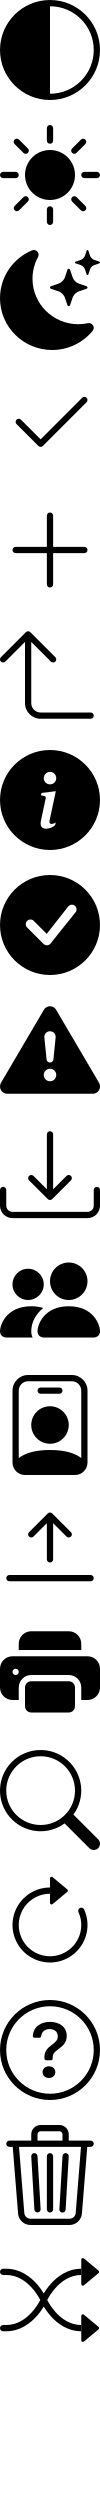
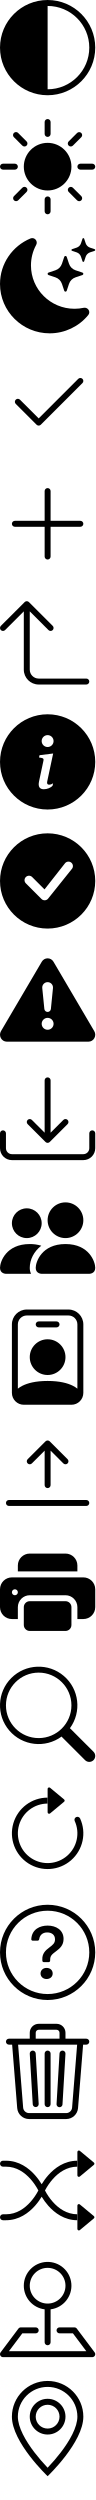
- <svg xmlns="http://www.w3.org/2000/svg" viewBox="0 0 16 400">
+ <svg xmlns="http://www.w3.org/2000/svg" viewBox="0 0 16 420">
  <defs>
    <symbol id="app-icon-circle-half" viewBox="0 0 16 16">
      <path d="M8 15A7 7 0 1 0 8 1zm0 1A8 8 0 1 1 8 0a8 8 0 0 1 0 16" />
    </symbol>
    <symbol id="app-icon-sun-fill" viewBox="0 0 16 16">
      <path d="M8 12a4 4 0 1 0 0-8 4 4 0 0 0 0 8M8 0a.5.5 0 0 1 .5.5v2a.5.5 0 0 1-1 0v-2A.5.5 0 0 1 8 0m0 13a.5.5 0 0 1 .5.5v2a.5.5 0 0 1-1 0v-2A.5.5 0 0 1 8 13m8-5a.5.5 0 0 1-.5.5h-2a.5.5 0 0 1 0-1h2a.5.5 0 0 1 .5.5M3 8a.5.5 0 0 1-.5.5h-2a.5.5 0 0 1 0-1h2A.5.5 0 0 1 3 8m10.657-5.657a.5.5 0 0 1 0 .707l-1.414 1.415a.5.5 0 1 1-.707-.708l1.414-1.414a.5.5 0 0 1 .707 0m-9.193 9.193a.5.5 0 0 1 0 .707L3.05 13.657a.5.5 0 0 1-.707-.707l1.414-1.414a.5.5 0 0 1 .707 0m9.193 2.121a.5.5 0 0 1-.707 0l-1.414-1.414a.5.5 0 0 1 .707-.707l1.414 1.414a.5.5 0 0 1 0 .707M4.464 4.465a.5.5 0 0 1-.707 0L2.343 3.05a.5.5 0 1 1 .707-.707l1.414 1.414a.5.5 0 0 1 0 .708" />
    </symbol>
    <symbol id="app-icon-moon-stars-fill" viewBox="0 0 16 16">
      <path d="M6 .278a.77.77 0 0 1 .08.858 7.2 7.2 0 0 0-.878 3.46c0 4.021 3.278 7.277 7.318 7.277q.792-.001 1.533-.16a.79.79 0 0 1 .81.316.73.73 0 0 1-.031.893A8.35 8.35 0 0 1 8.344 16C3.734 16 0 12.286 0 7.71 0 4.266 2.114 1.312 5.124.06A.75.75 0 0 1 6 .278" />
      <path d="M10.794 3.148a.217.217 0 0 1 .412 0l.387 1.162c.173.518.579.924 1.097 1.097l1.162.387a.217.217 0 0 1 0 .412l-1.162.387a1.73 1.73 0 0 0-1.097 1.097l-.387 1.162a.217.217 0 0 1-.412 0l-.387-1.162A1.73 1.73 0 0 0 9.31 6.593l-1.162-.387a.217.217 0 0 1 0-.412l1.162-.387a1.73 1.73 0 0 0 1.097-1.097zM13.863.099a.145.145 0 0 1 .274 0l.258.774c.115.346.386.617.732.732l.774.258a.145.145 0 0 1 0 .274l-.774.258a1.16 1.16 0 0 0-.732.732l-.258.774a.145.145 0 0 1-.274 0l-.258-.774a1.16 1.16 0 0 0-.732-.732l-.774-.258a.145.145 0 0 1 0-.274l.774-.258c.346-.115.617-.386.732-.732z" />
    </symbol>
    <symbol id="app-icon-check2" viewBox="0 0 16 16">
      <path d="M13.854 3.646a.5.5 0 0 1 0 .708l-7 7a.5.5 0 0 1-.708 0l-3.5-3.5a.5.5 0 1 1 .708-.708L6.5 10.293l6.646-6.647a.5.5 0 0 1 .708 0" />
    </symbol>
    <symbol id="app-icon-plus-lg" viewBox="0 0 16 16">
      <path fill-rule="evenodd" d="M8 2a.5.5 0 0 1 .5.5v5h5a.5.5 0 0 1 0 1h-5v5a.5.5 0 0 1-1 0v-5h-5a.5.5 0 0 1 0-1h5v-5A.5.5 0 0 1 8 2" />
    </symbol>
    <symbol id="app-icon-arrow-90deg-up" viewBox="0 0 16 16">
      <path fill-rule="evenodd" d="M4.854 1.146a.5.5 0 0 0-.708 0l-4 4a.5.5 0 1 0 .708.708L4 2.707V12.5A2.5 2.5 0 0 0 6.5 15h8a.5.5 0 0 0 0-1h-8A1.5 1.5 0 0 1 5 12.5V2.707l3.146 3.147a.5.5 0 1 0 .708-.708z" />
    </symbol>
    <symbol id="app-icon-info-circle-fill" viewBox="0 0 16 16">
      <path d="M8 16A8 8 0 1 0 8 0a8 8 0 0 0 0 16m.93-9.412-1 4.705c-.07.34.029.533.304.533.194 0 .487-.07.686-.246l-.088.416c-.287.346-.92.598-1.465.598-.703 0-1.002-.422-.808-1.319l.738-3.468c.064-.293.006-.399-.287-.47l-.451-.081.082-.381 2.29-.287zM8 5.5a1 1 0 1 1 0-2 1 1 0 0 1 0 2" />
    </symbol>
    <symbol id="app-icon-check-circle-fill" viewBox="0 0 16 16">
      <path d="M16 8A8 8 0 1 1 0 8a8 8 0 0 1 16 0m-3.97-3.03a.75.75 0 0 0-1.08.022L7.477 9.417 5.384 7.323a.75.75 0 0 0-1.06 1.06L6.97 11.03a.75.75 0 0 0 1.079-.02l3.992-4.99a.75.75 0 0 0-.01-1.05z" />
    </symbol>
    <symbol id="app-icon-exclamation-triangle-fill" viewBox="0 0 16 16">
      <path d="M8.982 1.566a1.13 1.13 0 0 0-1.96 0L.165 13.233c-.457.778.091 1.767.98 1.767h13.713c.889 0 1.438-.99.98-1.767zM8 5c.535 0 .954.462.9.995l-.35 3.507a.552.552 0 0 1-1.1 0L7.1 5.995A.905.905 0 0 1 8 5m.002 6a1 1 0 1 1 0 2 1 1 0 0 1 0-2" />
    </symbol>
    <symbol id="app-icon-download" viewBox="0 0 16 16">
      <path d="M.5 9.9a.5.5 0 0 1 .5.5v2.5a1 1 0 0 0 1 1h12a1 1 0 0 0 1-1v-2.5a.5.5 0 0 1 1 0v2.5a2 2 0 0 1-2 2H2a2 2 0 0 1-2-2v-2.5a.5.5 0 0 1 .5-.5" />
      <path d="M7.646 11.854a.5.5 0 0 0 .708 0l3-3a.5.5 0 0 0-.708-.708L8.5 10.293V1.5a.5.5 0 0 0-1 0v8.793L5.354 8.146a.5.5 0 1 0-.708.708z" />
    </symbol>
    <symbol id="app-icon-people-fill" viewBox="0 0 16 16">
      <path d="M7 14s-1 0-1-1 1-4 5-4 5 3 5 4-1 1-1 1zm4-6a3 3 0 1 0 0-6 3 3 0 0 0 0 6m-5.784 6A2.24 2.24 0 0 1 5 13c0-1.355.68-2.75 1.936-3.72A6.3 6.3 0 0 0 5 9c-4 0-5 3-5 4s1 1 1 1zM4.5 8a2.5 2.5 0 1 0 0-5 2.5 2.5 0 0 0 0 5" />
    </symbol>
    <symbol id="app-icon-person-badge" viewBox="0 0 16 16">
      <path d="M6.5 2a.5.5 0 0 0 0 1h3a.5.5 0 0 0 0-1zM11 8a3 3 0 1 1-6 0 3 3 0 0 1 6 0" />
      <path d="M4.5 0A2.5 2.5 0 0 0 2 2.5V14a2 2 0 0 0 2 2h8a2 2 0 0 0 2-2V2.5A2.5 2.5 0 0 0 11.5 0zM3 2.5A1.5 1.5 0 0 1 4.5 1h7A1.5 1.5 0 0 1 13 2.5v10.795a4.2 4.2 0 0 0-.776-.492C11.392 12.387 10.063 12 8 12s-3.392.387-4.224.803a4.2 4.2 0 0 0-.776.492z" />
    </symbol>
    <symbol id="app-icon-arrow-bar-up" viewBox="0 0 16 16">
      <path fill-rule="evenodd" d="M8 10a.5.5 0 0 0 .5-.5V3.707l2.146 2.147a.5.5 0 0 0 .708-.708l-3-3a.5.5 0 0 0-.708 0l-3 3a.5.5 0 1 0 .708.708L7.5 3.707V9.5a.5.5 0 0 0 .5.5m-7 2.5a.5.5 0 0 1 .5-.5h13a.5.5 0 0 1 0 1h-13a.5.5 0 0 1-.5-.5" />
    </symbol>
    <symbol id="app-icon-printer-fill" viewBox="0 0 16 16">
      <path d="M5 1a2 2 0 0 0-2 2v1h10V3a2 2 0 0 0-2-2zm6 8H5a1 1 0 0 0-1 1v3a1 1 0 0 0 1 1h6a1 1 0 0 0 1-1v-3a1 1 0 0 0-1-1" />
      <path d="M0 7a2 2 0 0 1 2-2h12a2 2 0 0 1 2 2v3a2 2 0 0 1-2 2h-1v-2a2 2 0 0 0-2-2H5a2 2 0 0 0-2 2v2H2a2 2 0 0 1-2-2zm2.5 1a.5.5 0 1 0 0-1 .5.5 0 0 0 0 1" />
    </symbol>
    <symbol id="app-icon-search" viewBox="0 0 16 16">
      <path d="M11.742 10.344a6.5 6.5 0 1 0-1.397 1.398h-.001q.044.06.098.115l3.85 3.85a1 1 0 0 0 1.415-1.414l-3.85-3.85a1 1 0 0 0-.115-.1zM12 6.5a5.5 5.5 0 1 1-11 0 5.5 5.5 0 0 1 11 0" />
    </symbol>
    <symbol id="app-icon-arrow-clockwise" viewBox="0 0 16 16">
      <path fill-rule="evenodd" d="M8 3a5 5 0 1 0 4.546 2.914.5.5 0 0 1 .908-.417A6 6 0 1 1 8 2z" />
      <path d="M8 4.466V.534a.25.25 0 0 1 .41-.192l2.36 1.966c.12.1.12.284 0 .384L8.41 4.658A.25.25 0 0 1 8 4.466" />
    </symbol>
    <symbol id="app-icon-question-circle" viewBox="0 0 16 16">
      <path d="M8 15A7 7 0 1 1 8 1a7 7 0 0 1 0 14m0 1A8 8 0 1 0 8 0a8 8 0 0 0 0 16" />
      <path d="M5.255 5.786a.237.237 0 0 0 .241.247h.825c.138 0 .248-.113.266-.25.09-.656.54-1.134 1.342-1.134.686 0 1.314.343 1.314 1.168 0 .635-.374.927-.965 1.371-.673.489-1.206 1.06-1.168 1.987l.003.217a.25.25 0 0 0 .25.246h.811a.25.25 0 0 0 .25-.25v-.105c0-.718.273-.927 1.01-1.486.609-.463 1.244-.977 1.244-2.056 0-1.511-1.276-2.241-2.673-2.241-1.267 0-2.655.59-2.75 2.286m1.557 5.763c0 .533.425.927 1.01.927.609 0 1.028-.394 1.028-.927 0-.552-.42-.94-1.029-.94-.584 0-1.009.388-1.009.94" />
    </symbol>
    <symbol id="app-icon-trash3" viewBox="0 0 16 16">
      <path d="M6.5 1h3a.5.5 0 0 1 .5.5v1H6v-1a.5.5 0 0 1 .5-.5M11 2.5v-1A1.5 1.5 0 0 0 9.5 0h-3A1.5 1.5 0 0 0 5 1.5v1H1.5a.5.5 0 0 0 0 1h.538l.853 10.66A2 2 0 0 0 4.885 16h6.23a2 2 0 0 0 1.994-1.84l.853-10.66h.538a.5.5 0 0 0 0-1zm1.958 1-.846 10.58a1 1 0 0 1-.997.92h-6.23a1 1 0 0 1-.997-.92L3.042 3.5zm-7.487 1a.5.5 0 0 1 .528.47l.5 8.5a.5.5 0 0 1-.998.06L5 5.03a.5.5 0 0 1 .47-.53Zm5.058 0a.5.5 0 0 1 .47.53l-.5 8.5a.5.5 0 1 1-.998-.06l.5-8.5a.5.5 0 0 1 .528-.47M8 4.5a.5.5 0 0 1 .5.5v8.5a.5.5 0 0 1-1 0V5a.5.5 0 0 1 .5-.5" />
    </symbol>
    <symbol id="app-icon-shuffle" viewBox="0 0 16 16">
      <path fill-rule="evenodd" d="M0 3.5A.5.5 0 0 1 .5 3H1c2.202 0 3.827 1.24 4.874 2.418.49.552.865 1.102 1.126 1.532.26-.43.636-.98 1.126-1.532C9.173 4.24 10.798 3 13 3v1c-1.798 0-3.173 1.01-4.126 2.082A9.6 9.6 0 0 0 7.556 8a9.6 9.6 0 0 0 1.317 1.918C9.828 10.99 11.204 12 13 12v1c-2.202 0-3.827-1.24-4.874-2.418A10.6 10.6 0 0 1 7 9.05c-.26.43-.636.98-1.126 1.532C4.827 11.76 3.202 13 1 13H.5a.5.5 0 0 1 0-1H1c1.798 0 3.173-1.01 4.126-2.082A9.6 9.6 0 0 0 6.444 8a9.6 9.6 0 0 0-1.317-1.918C4.172 5.01 2.796 4 1 4H.5a.5.5 0 0 1-.5-.5" />
      <path d="M13 5.466V1.534a.25.25 0 0 1 .41-.192l2.36 1.966c.12.1.12.284 0 .384l-2.36 1.966a.25.25 0 0 1-.41-.192m0 9v-3.932a.25.25 0 0 1 .41-.192l2.36 1.966c.12.1.12.284 0 .384l-2.36 1.966a.25.25 0 0 1-.41-.192" />
    </symbol>
+     <symbol id="app-icon-pin-map" viewBox="0 0 16 16">
+       <path fill-rule="evenodd" d="M3.1 11.2a.5.5 0 0 1 .4-.2H6a.5.5 0 0 1 0 1H3.75L1.5 15h13l-2.25-3H10a.5.5 0 0 1 0-1h2.5a.5.5 0 0 1 .4.2l3 4a.5.5 0 0 1-.4.8H.5a.5.5 0 0 1-.4-.8z" />
+       <path fill-rule="evenodd" d="M8 1a3 3 0 1 0 0 6 3 3 0 0 0 0-6M4 4a4 4 0 1 1 4.5 3.969V13.5a.5.5 0 0 1-1 0V7.97A4 4 0 0 1 4 3.999z" />
+     </symbol>
+     <symbol id="app-icon-geo-alt" viewBox="0 0 16 16">
+       <path d="M12.166 8.94c-.524 1.062-1.234 2.12-1.96 3.07A32 32 0 0 1 8 14.58a32 32 0 0 1-2.206-2.57c-.726-.95-1.436-2.008-1.96-3.07C3.304 7.867 3 6.862 3 6a5 5 0 0 1 10 0c0 .862-.305 1.867-.834 2.94M8 16s6-5.686 6-10A6 6 0 0 0 2 6c0 4.314 6 10 6 10" />
+       <path d="M8 8a2 2 0 1 1 0-4 2 2 0 0 1 0 4m0 1a3 3 0 1 0 0-6 3 3 0 0 0 0 6" />
+     </symbol>
  </defs>
  <use href="#app-icon-circle-half" x="0" y="0" width="16" height="16" />
  <use href="#app-icon-sun-fill" x="0" y="20" width="16" height="16" />
  <use href="#app-icon-moon-stars-fill" x="0" y="40" width="16" height="16" />
  <use href="#app-icon-check2" x="0" y="60" width="16" height="16" />
  <use href="#app-icon-plus-lg" x="0" y="80" width="16" height="16" />
  <use href="#app-icon-arrow-90deg-up" x="0" y="100" width="16" height="16" />
  <use href="#app-icon-info-circle-fill" x="0" y="120" width="16" height="16" />
  <use href="#app-icon-check-circle-fill" x="0" y="140" width="16" height="16" />
  <use href="#app-icon-exclamation-triangle-fill" x="0" y="160" width="16" height="16" />
  <use href="#app-icon-download" x="0" y="180" width="16" height="16" />
  <use href="#app-icon-people-fill" x="0" y="200" width="16" height="16" />
  <use href="#app-icon-person-badge" x="0" y="220" width="16" height="16" />
  <use href="#app-icon-arrow-bar-up" x="0" y="240" width="16" height="16" />
  <use href="#app-icon-printer-fill" x="0" y="260" width="16" height="16" />
  <use href="#app-icon-search" x="0" y="280" width="16" height="16" />
  <use href="#app-icon-arrow-clockwise" x="0" y="300" width="16" height="16" />
  <use href="#app-icon-question-circle" x="0" y="320" width="16" height="16" />
  <use href="#app-icon-trash3" x="0" y="340" width="16" height="16" />
  <use href="#app-icon-shuffle" x="0" y="360" width="16" height="16" />
+   <use href="#app-icon-pin-map" x="0" y="380" width="16" height="16" />
+   <use href="#app-icon-geo-alt" x="0" y="400" width="16" height="16" />
</svg>
